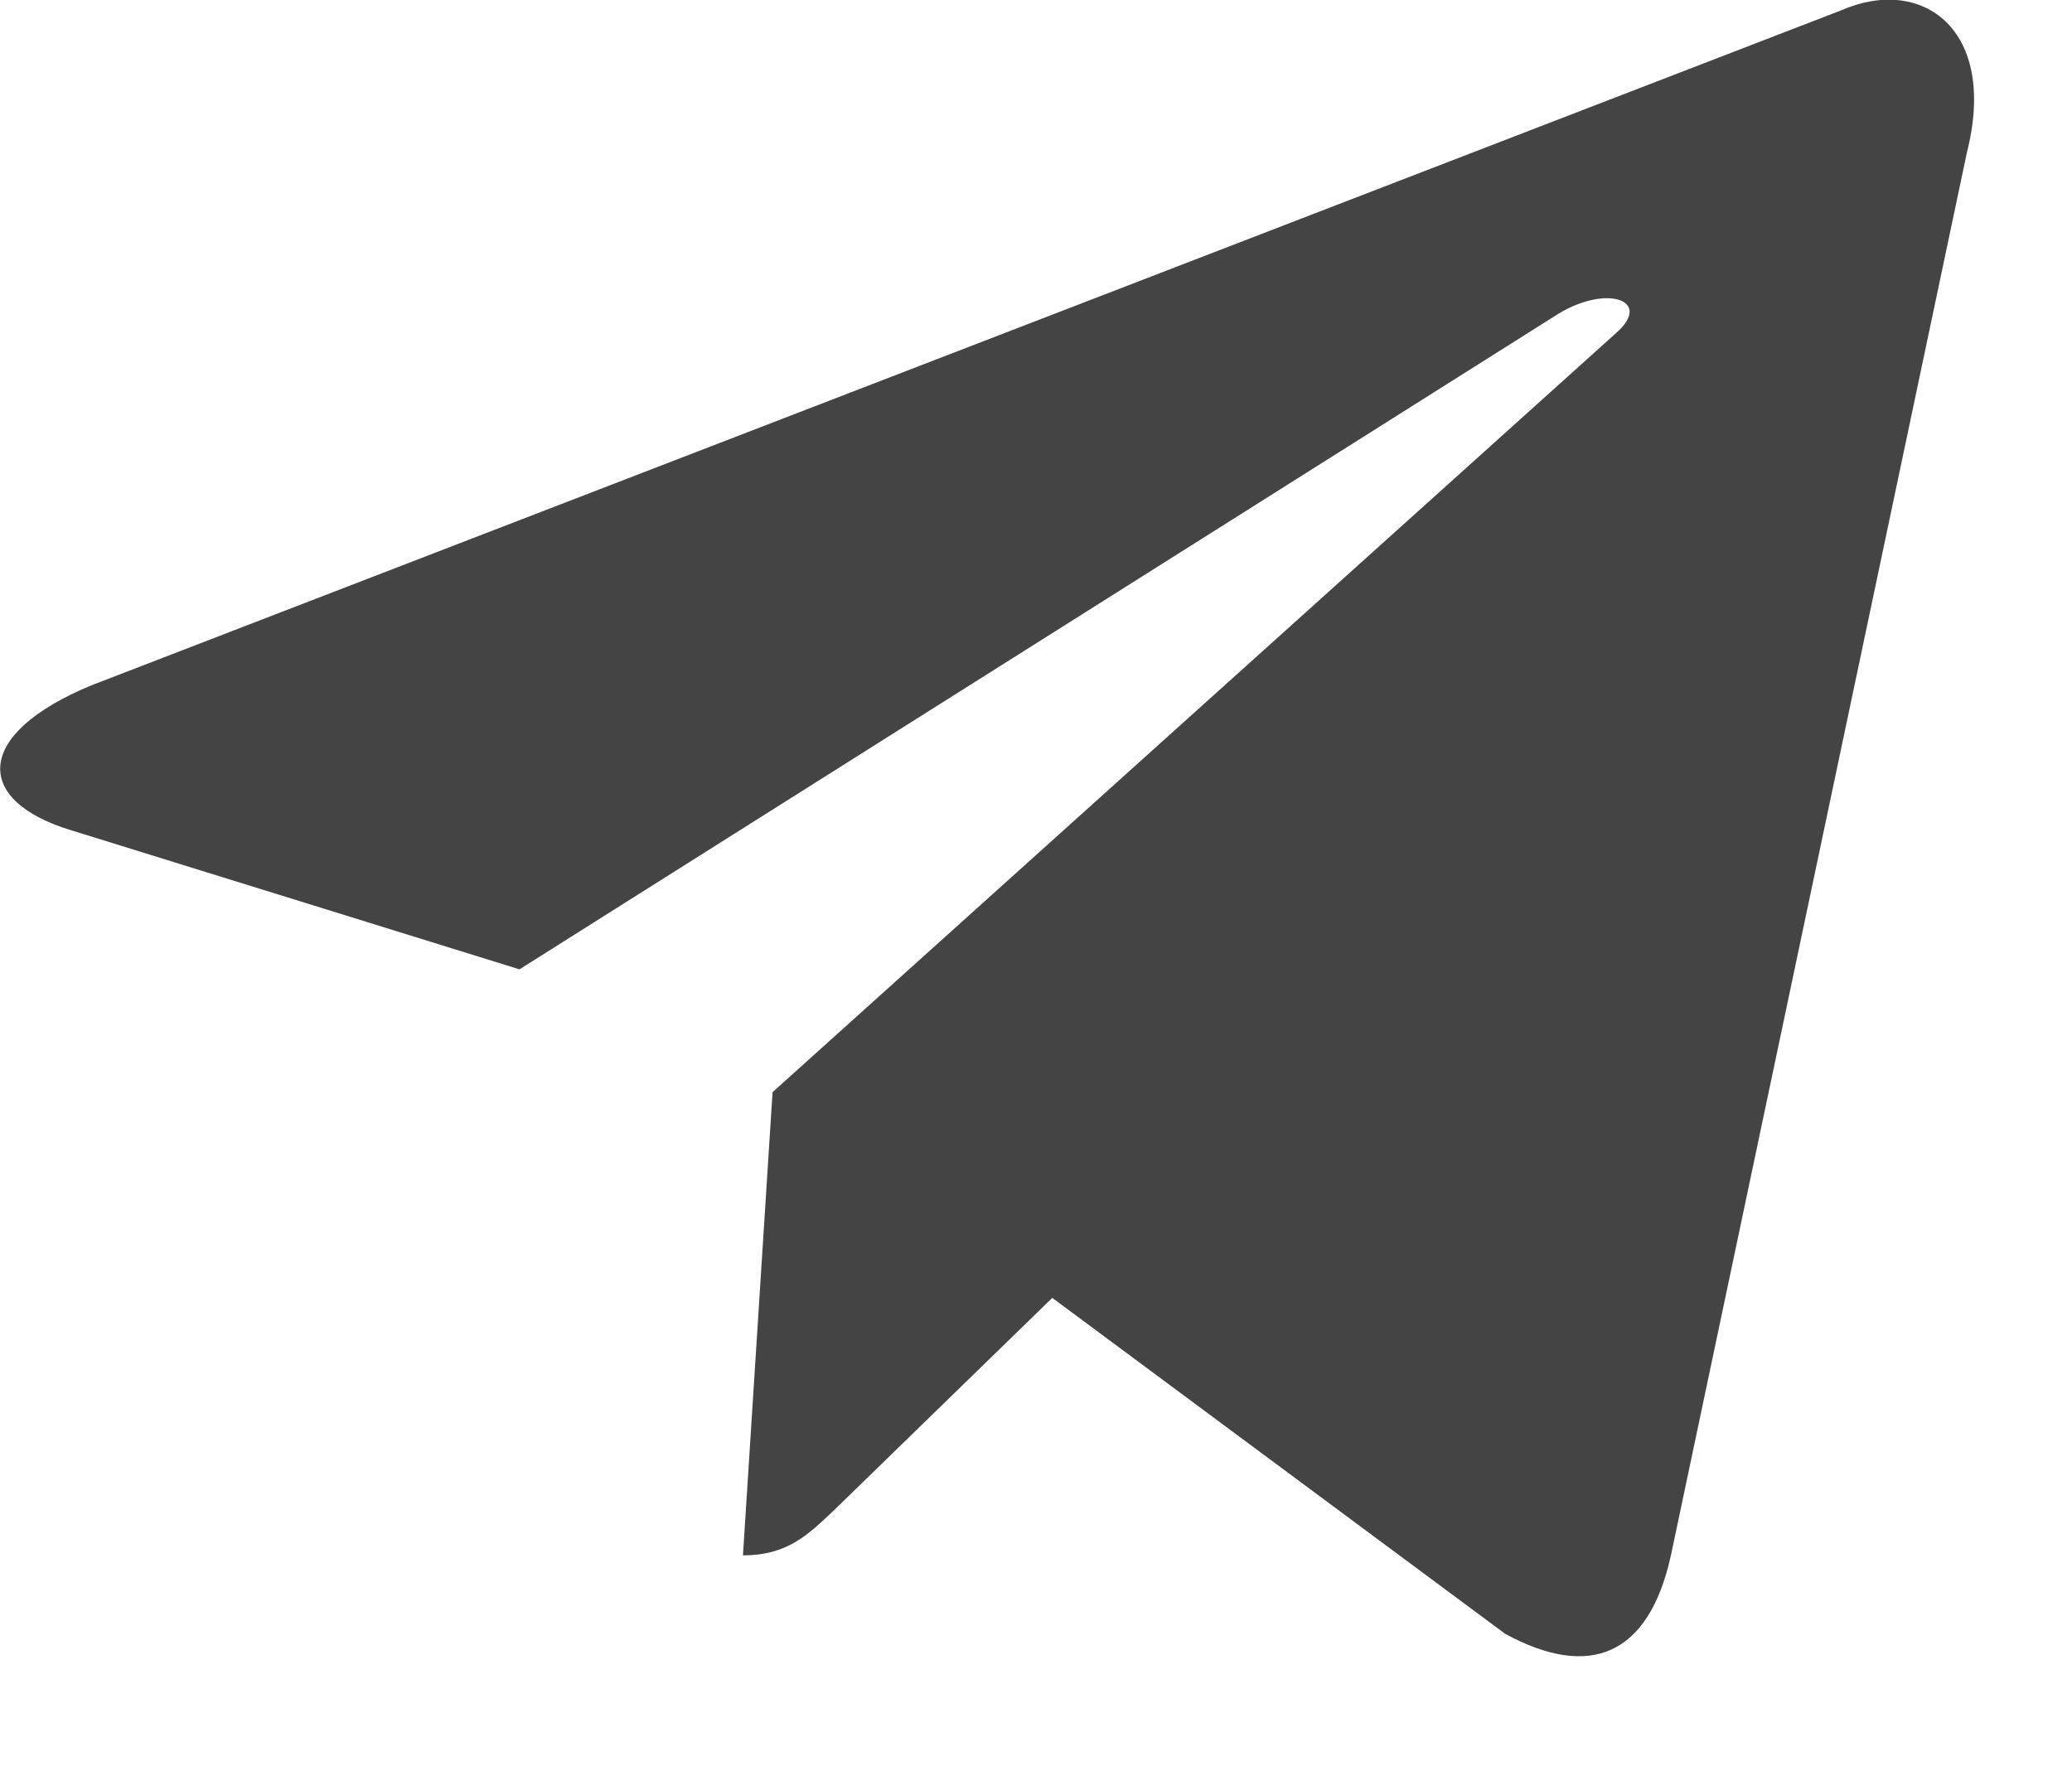
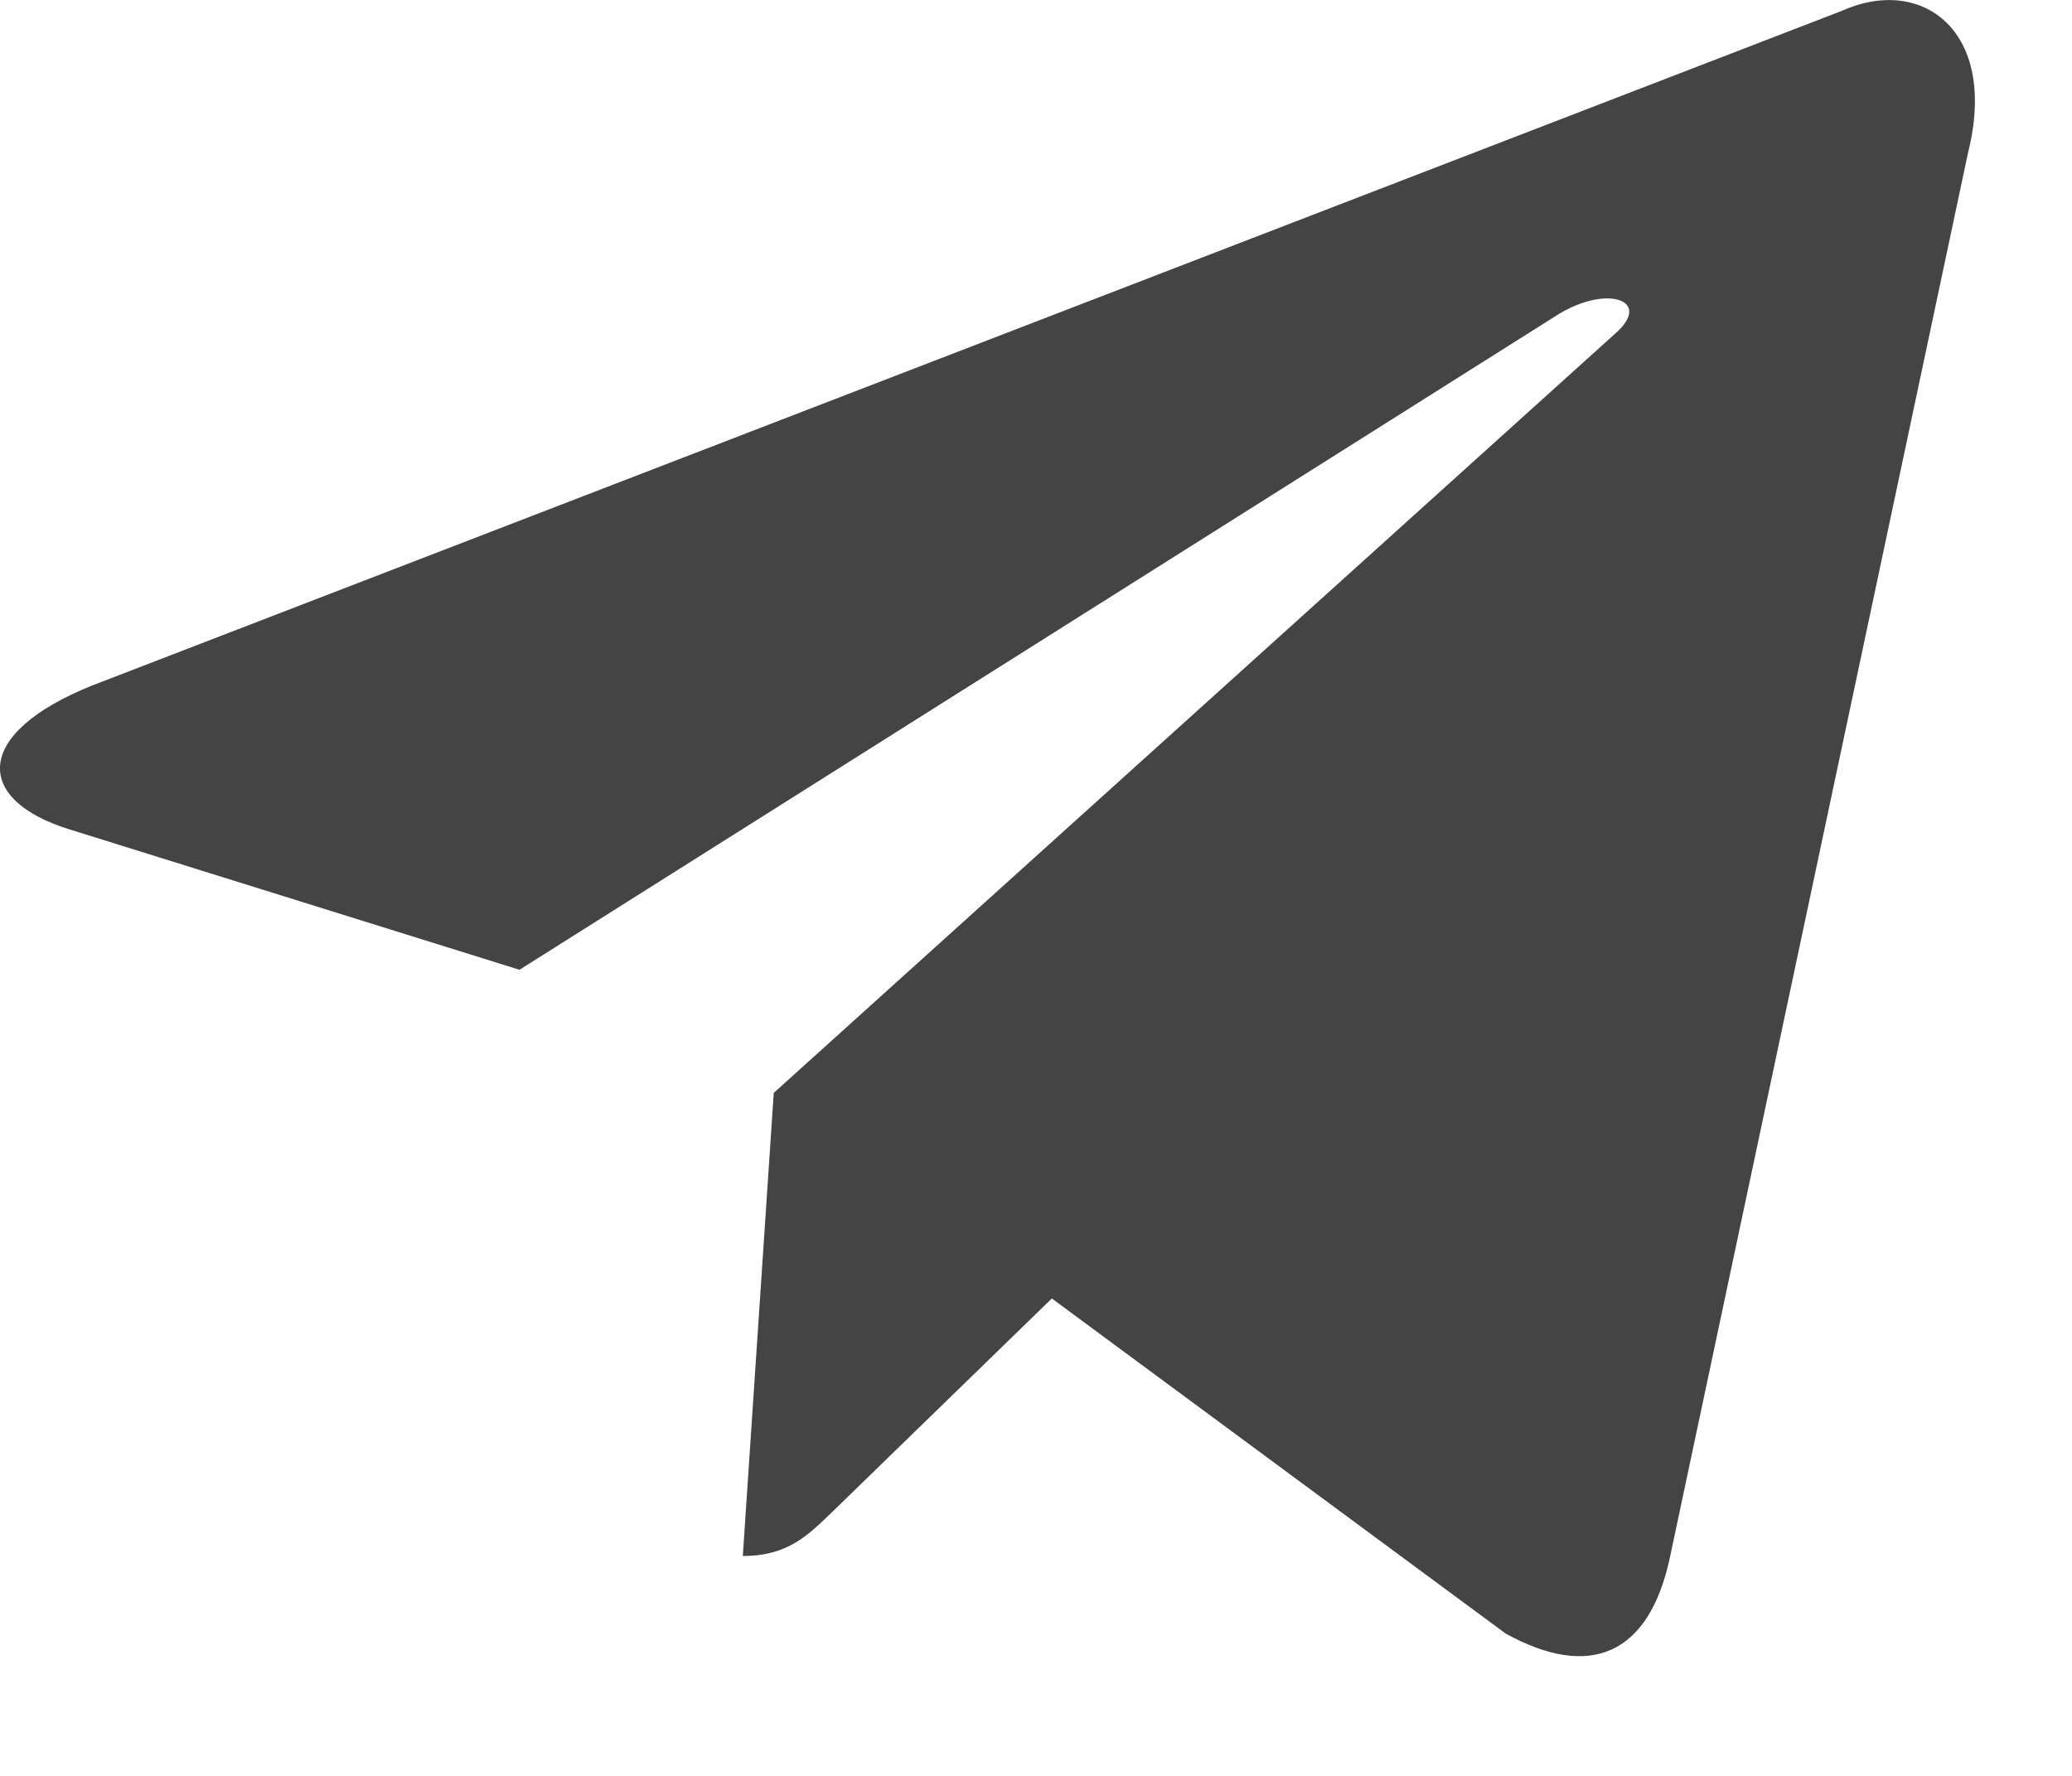
- <svg xmlns="http://www.w3.org/2000/svg" width="14" height="12" fill="none">
-   <path d="M12.44.07.62 4.63c-.8.33-.8.78-.14.98l3.03.94 7.02-4.43c.33-.2.64-.09.39.13l-5.7 5.13-.2 3.13c.3 0 .44-.14.61-.3l1.48-1.44 3.06 2.27c.57.31.97.15 1.12-.53l2-9.48c.21-.83-.3-1.2-.85-.96Z" fill="#444" />
+ <svg xmlns="http://www.w3.org/2000/svg" width="14" height="12" viewBox="0 0 14 12" fill="none">
+   <path d="M12.443 0.074L0.623 4.632C-0.184 4.956 -0.179 5.406 0.475 5.606L3.51 6.553L10.531 2.123C10.863 1.921 11.166 2.03 10.917 2.251L5.228 7.385H5.227L5.228 7.386L5.019 10.514C5.326 10.514 5.461 10.373 5.633 10.207L7.107 8.774L10.173 11.038C10.738 11.35 11.144 11.19 11.285 10.515L13.298 1.03C13.504 0.204 12.982 -0.17 12.443 0.074V0.074Z" fill="#444444" />
</svg>
